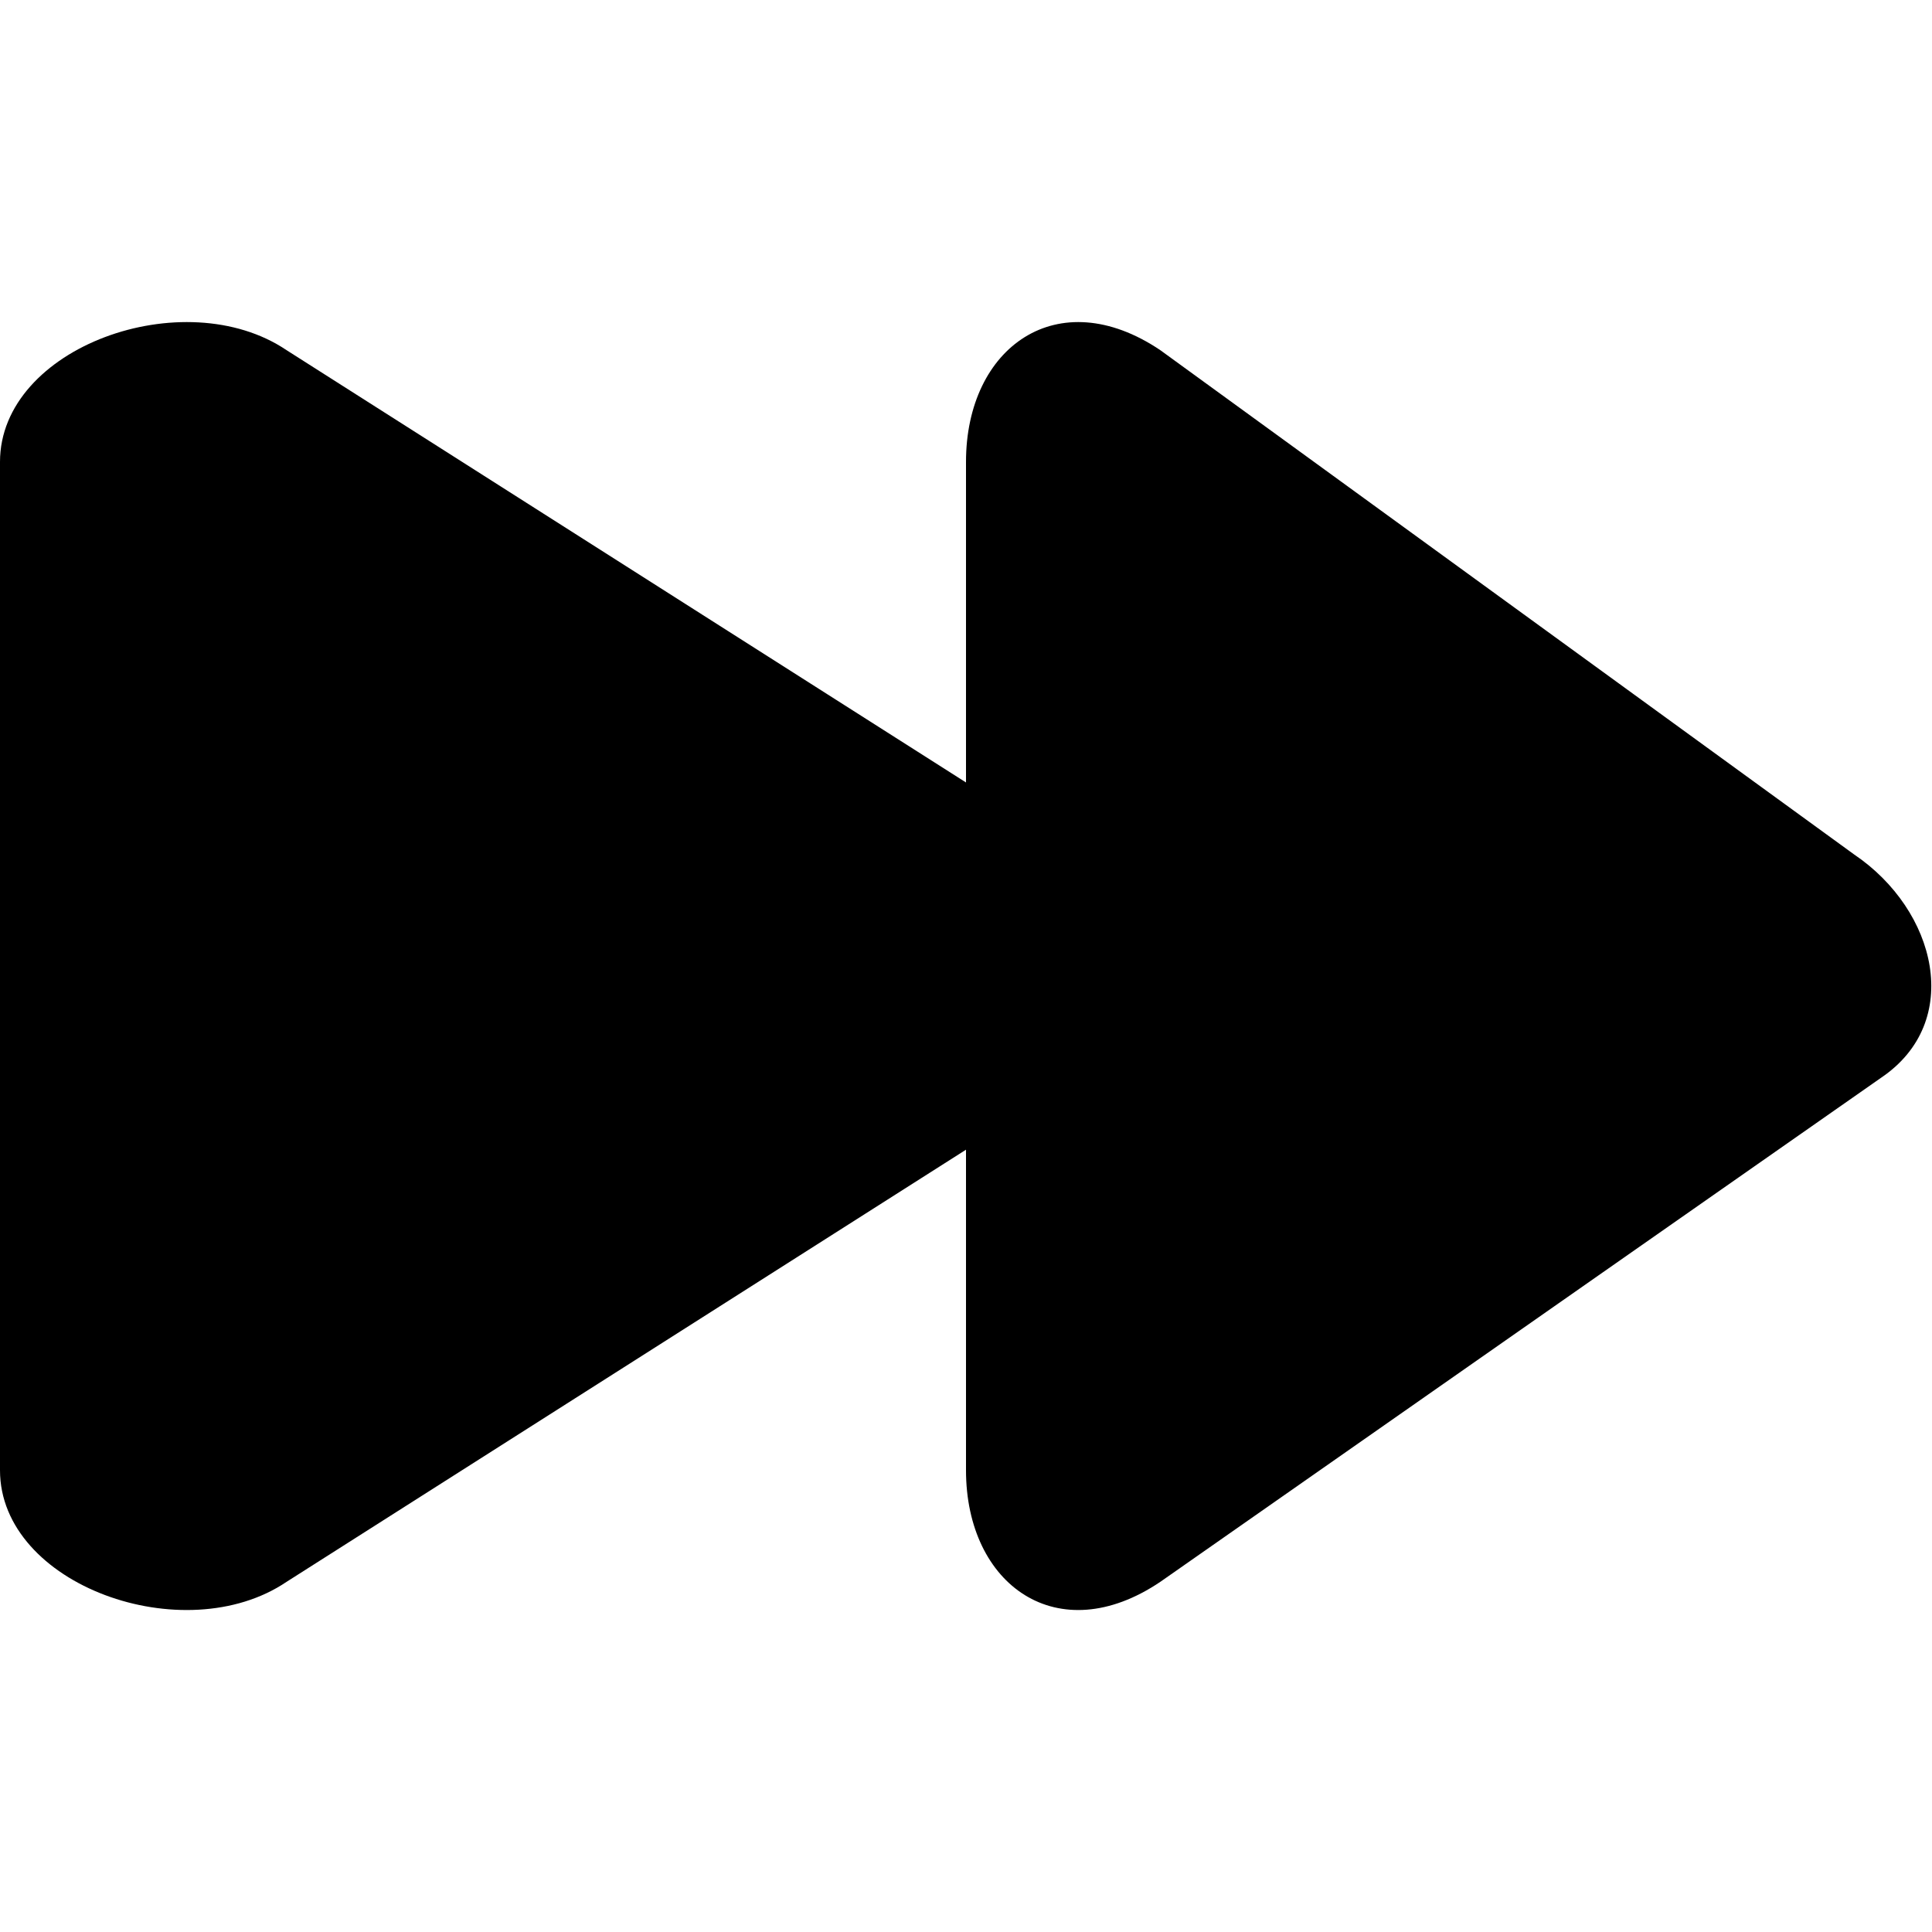
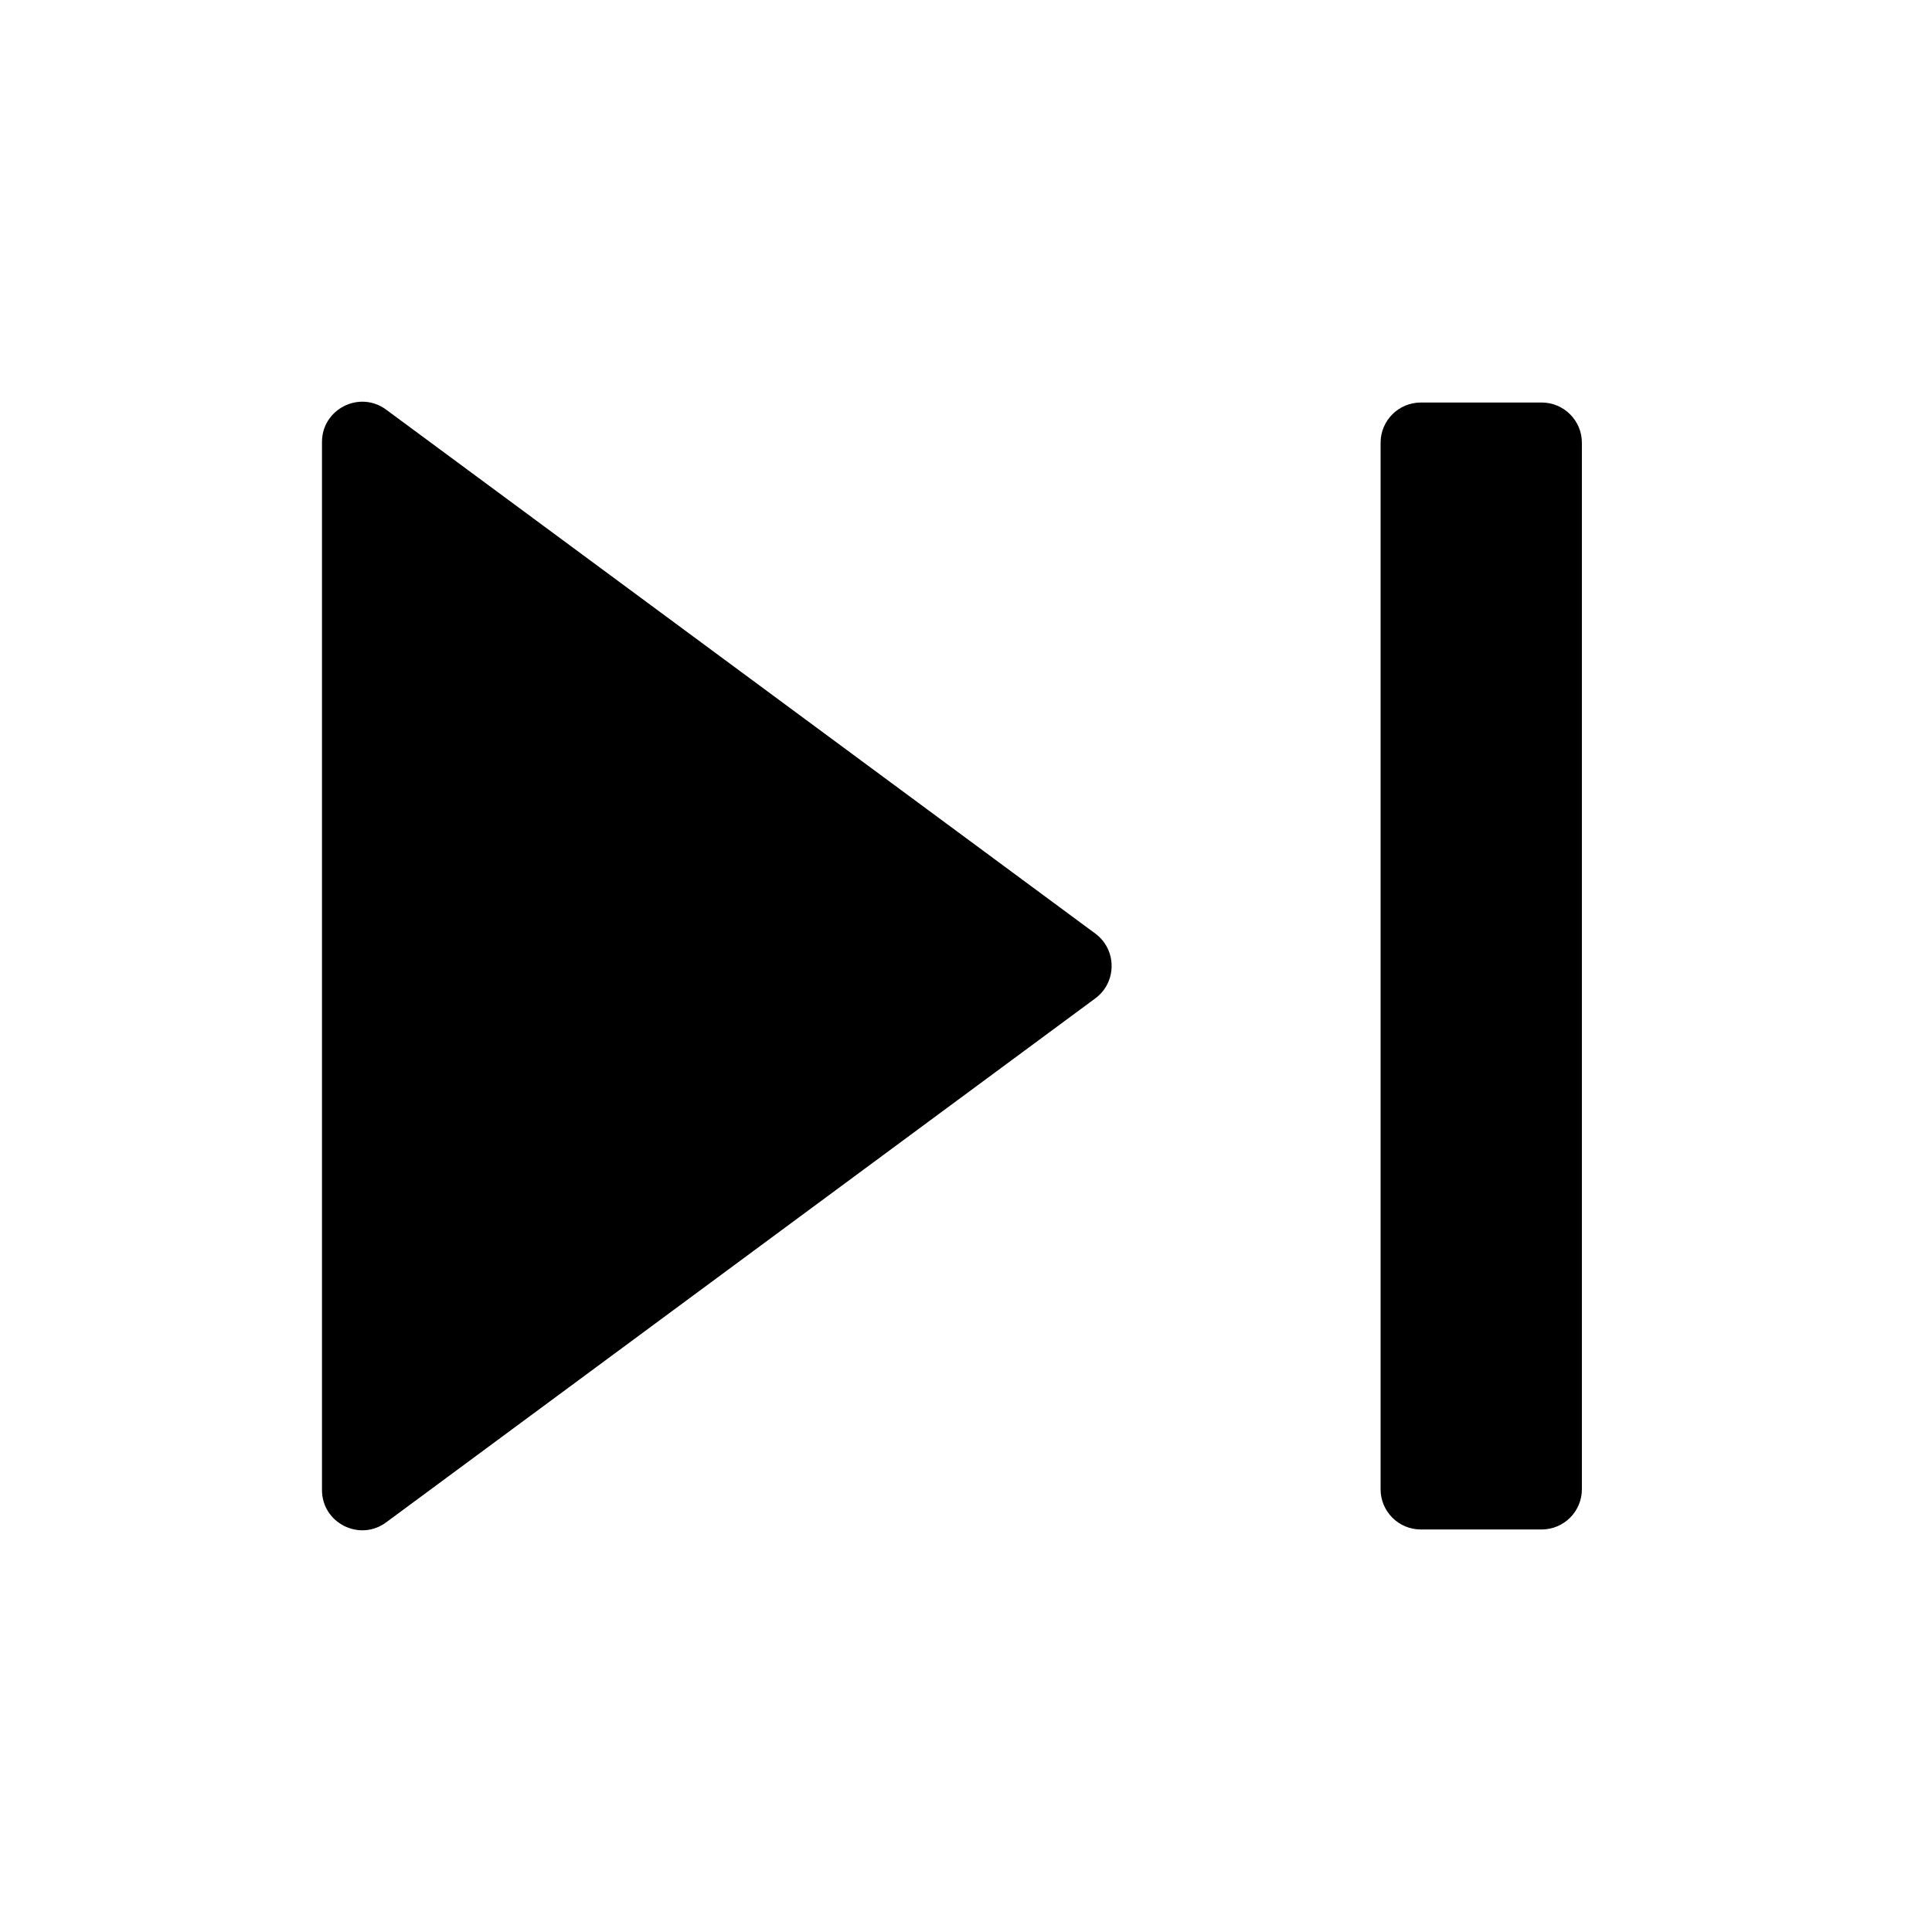
- <svg xmlns="http://www.w3.org/2000/svg" width="24px" height="24px" viewBox="0 -2 12 12" version="1.1">
-   <defs>
- 
- </defs>
-   <g id="Page-1" stroke="none" stroke-width="1" fill="none" fill-rule="evenodd">
-     <g id="Dribbble-Light-Preview" transform="translate(-144, -3805)" fill="#000000">
-       <g id="icons" transform="translate(56, 160)">
-         <path d="M99.684,3649.694 L95.207,3652.825 C94.571,3653.254 94,3652.846 94,3652.132 L94,3650.141 L89.78,3652.825 C89.145,3653.254 88,3652.846 88,3652.132 L88,3645.869 C88,3645.155 89.145,3644.747 89.78,3645.175 L94,3647.86 L94,3645.869 C94,3645.155 94.571,3644.747 95.207,3645.175 L99.516,3648.307 C100.03,3648.654 100.198,3649.347 99.684,3649.694" id="next-[#998]">
- 
- </path>
-       </g>
-     </g>
-   </g>
+ <svg xmlns="http://www.w3.org/2000/svg" aria-hidden="true" focusable="false" viewBox="0 0 32 32" data-testid="MediaNextIcon" class="svg-icon icon-md" height="1em" width="1em">
+   <path d="M6.396 6.785C5.956 6.46 5.333 6.774 5.333 7.322V24.678C5.333 25.226 5.956 25.54 6.396 25.215L18.142 16.536C18.502 16.269 18.502 15.73 18.142 15.463L6.396 6.785Z" />
+   <path d="M23.534 6.667C23.166 6.667 22.867 6.965 22.867 7.333V24.667C22.867 25.035 23.166 25.333 23.534 25.333H25.534C25.902 25.333 26.201 25.035 26.201 24.667V7.333C26.201 6.965 25.902 6.667 25.534 6.667H23.534Z" />
</svg>
